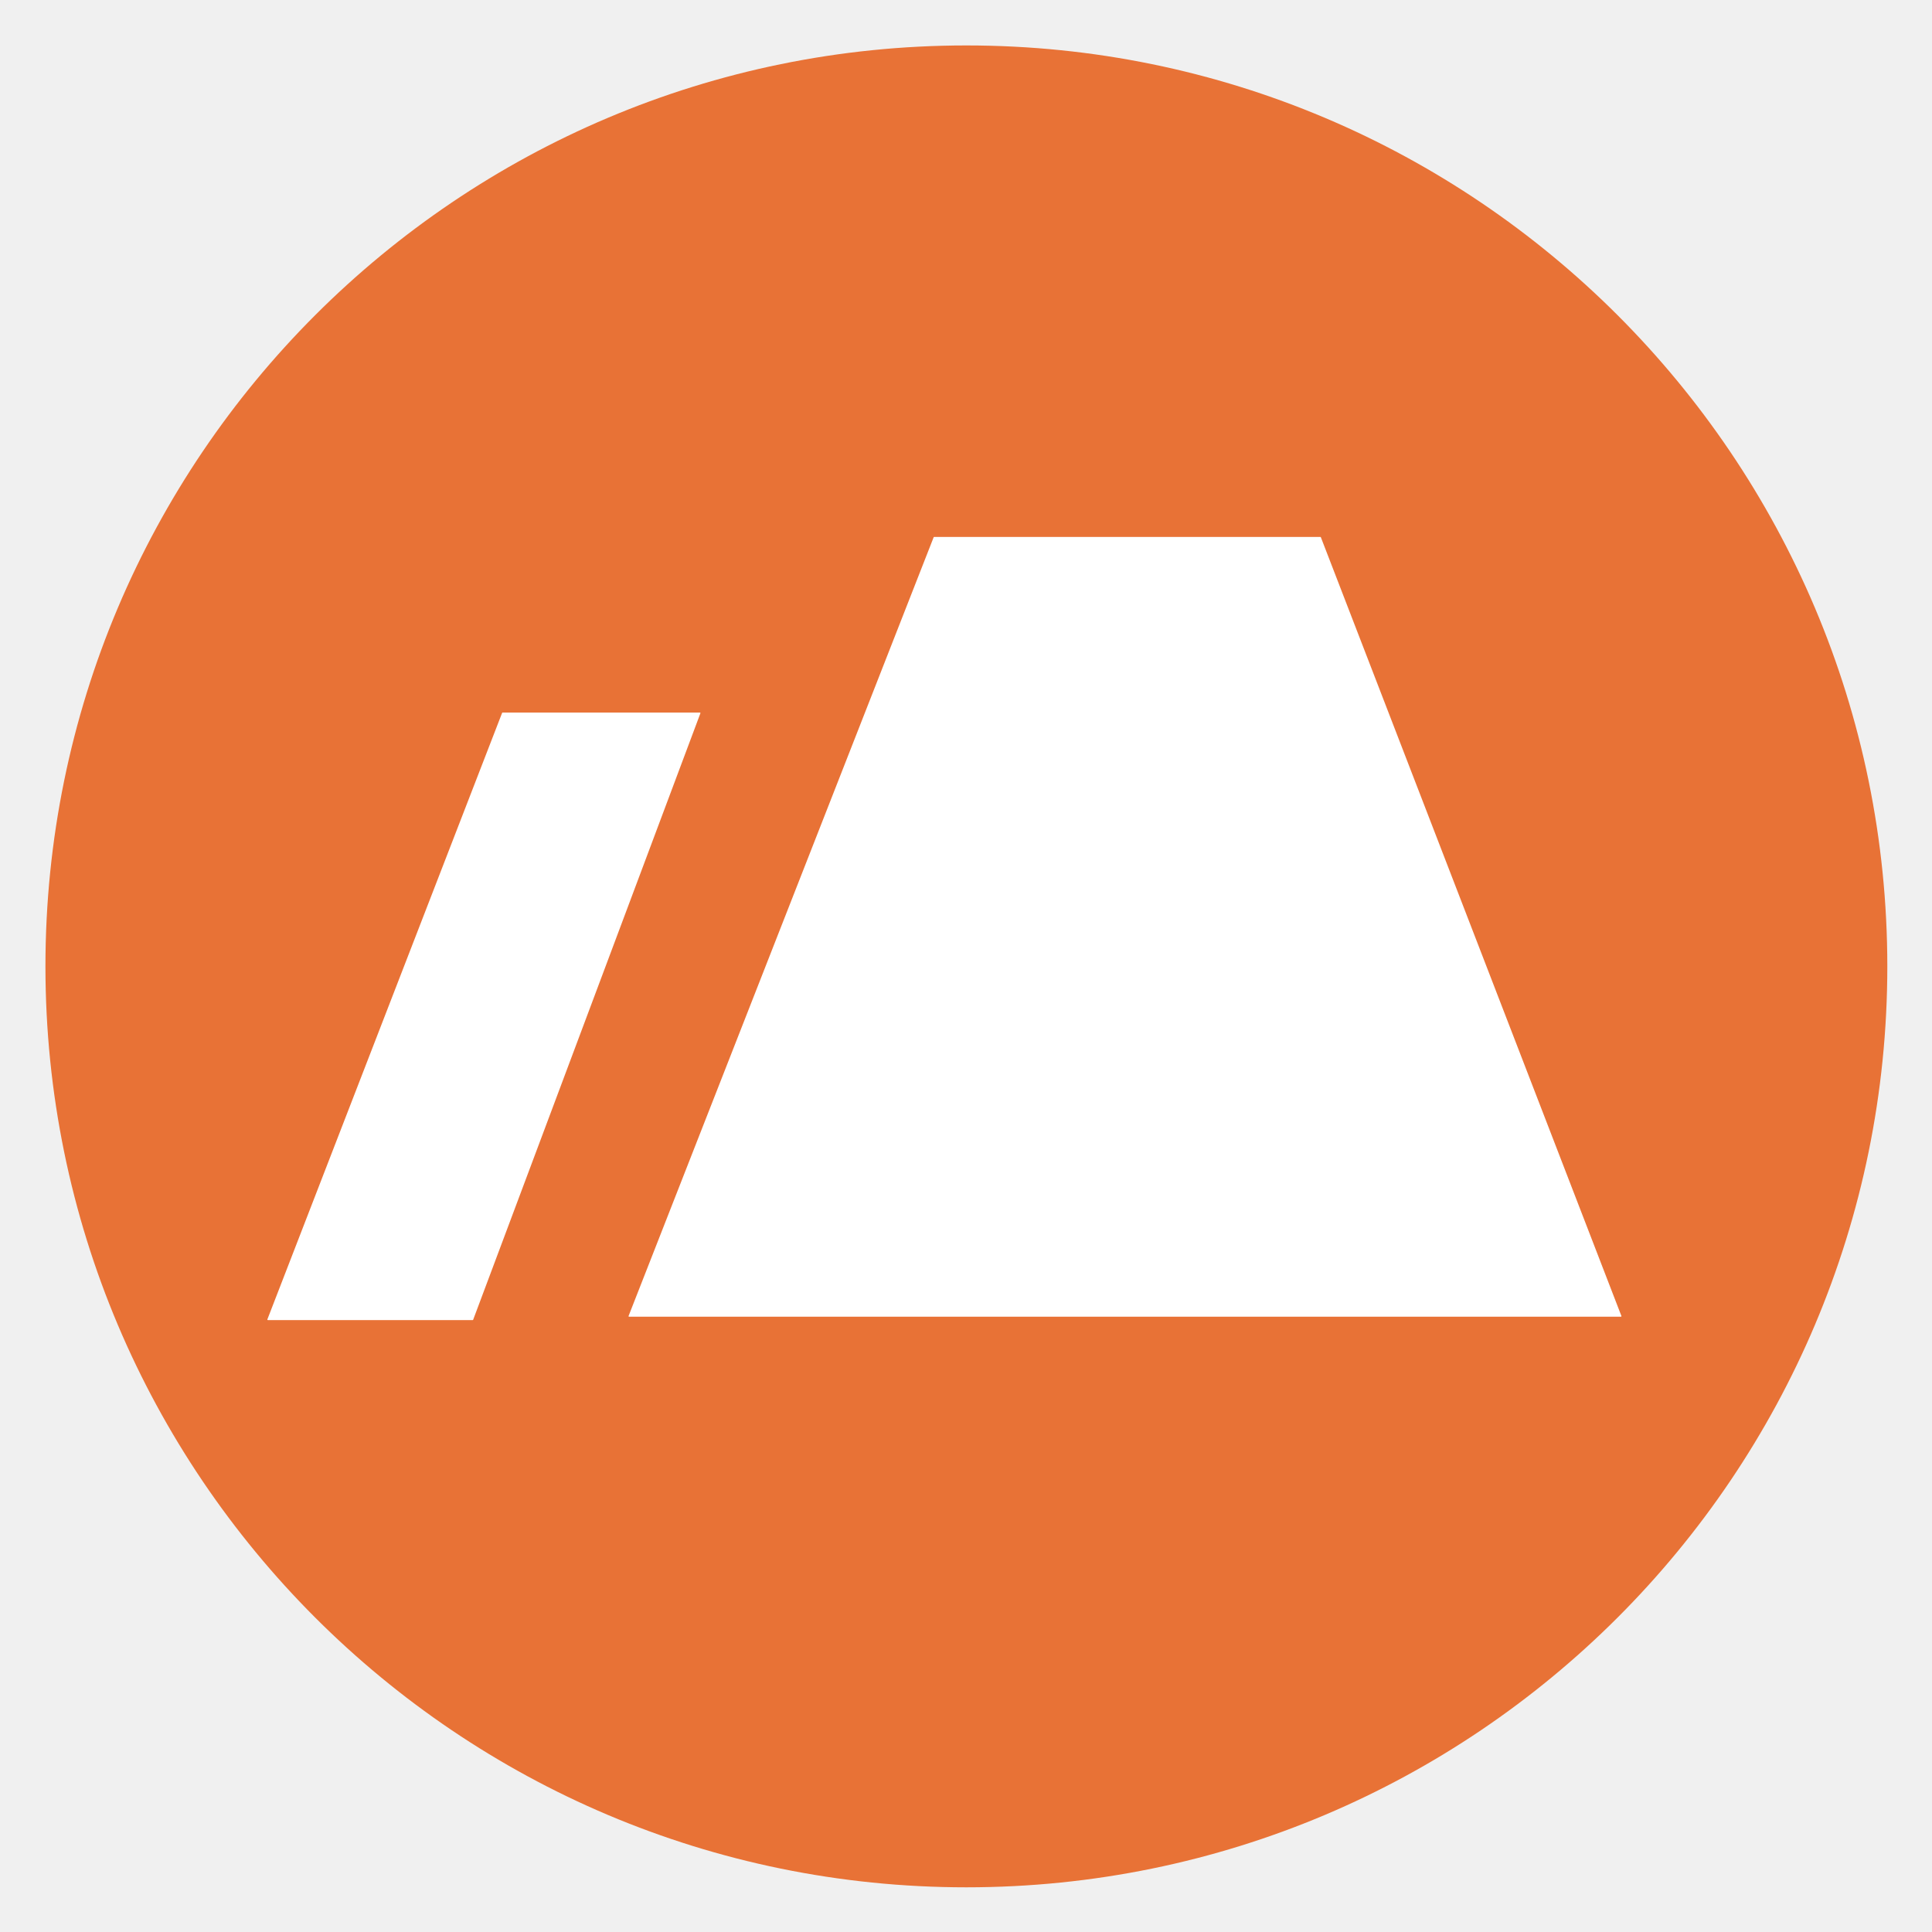
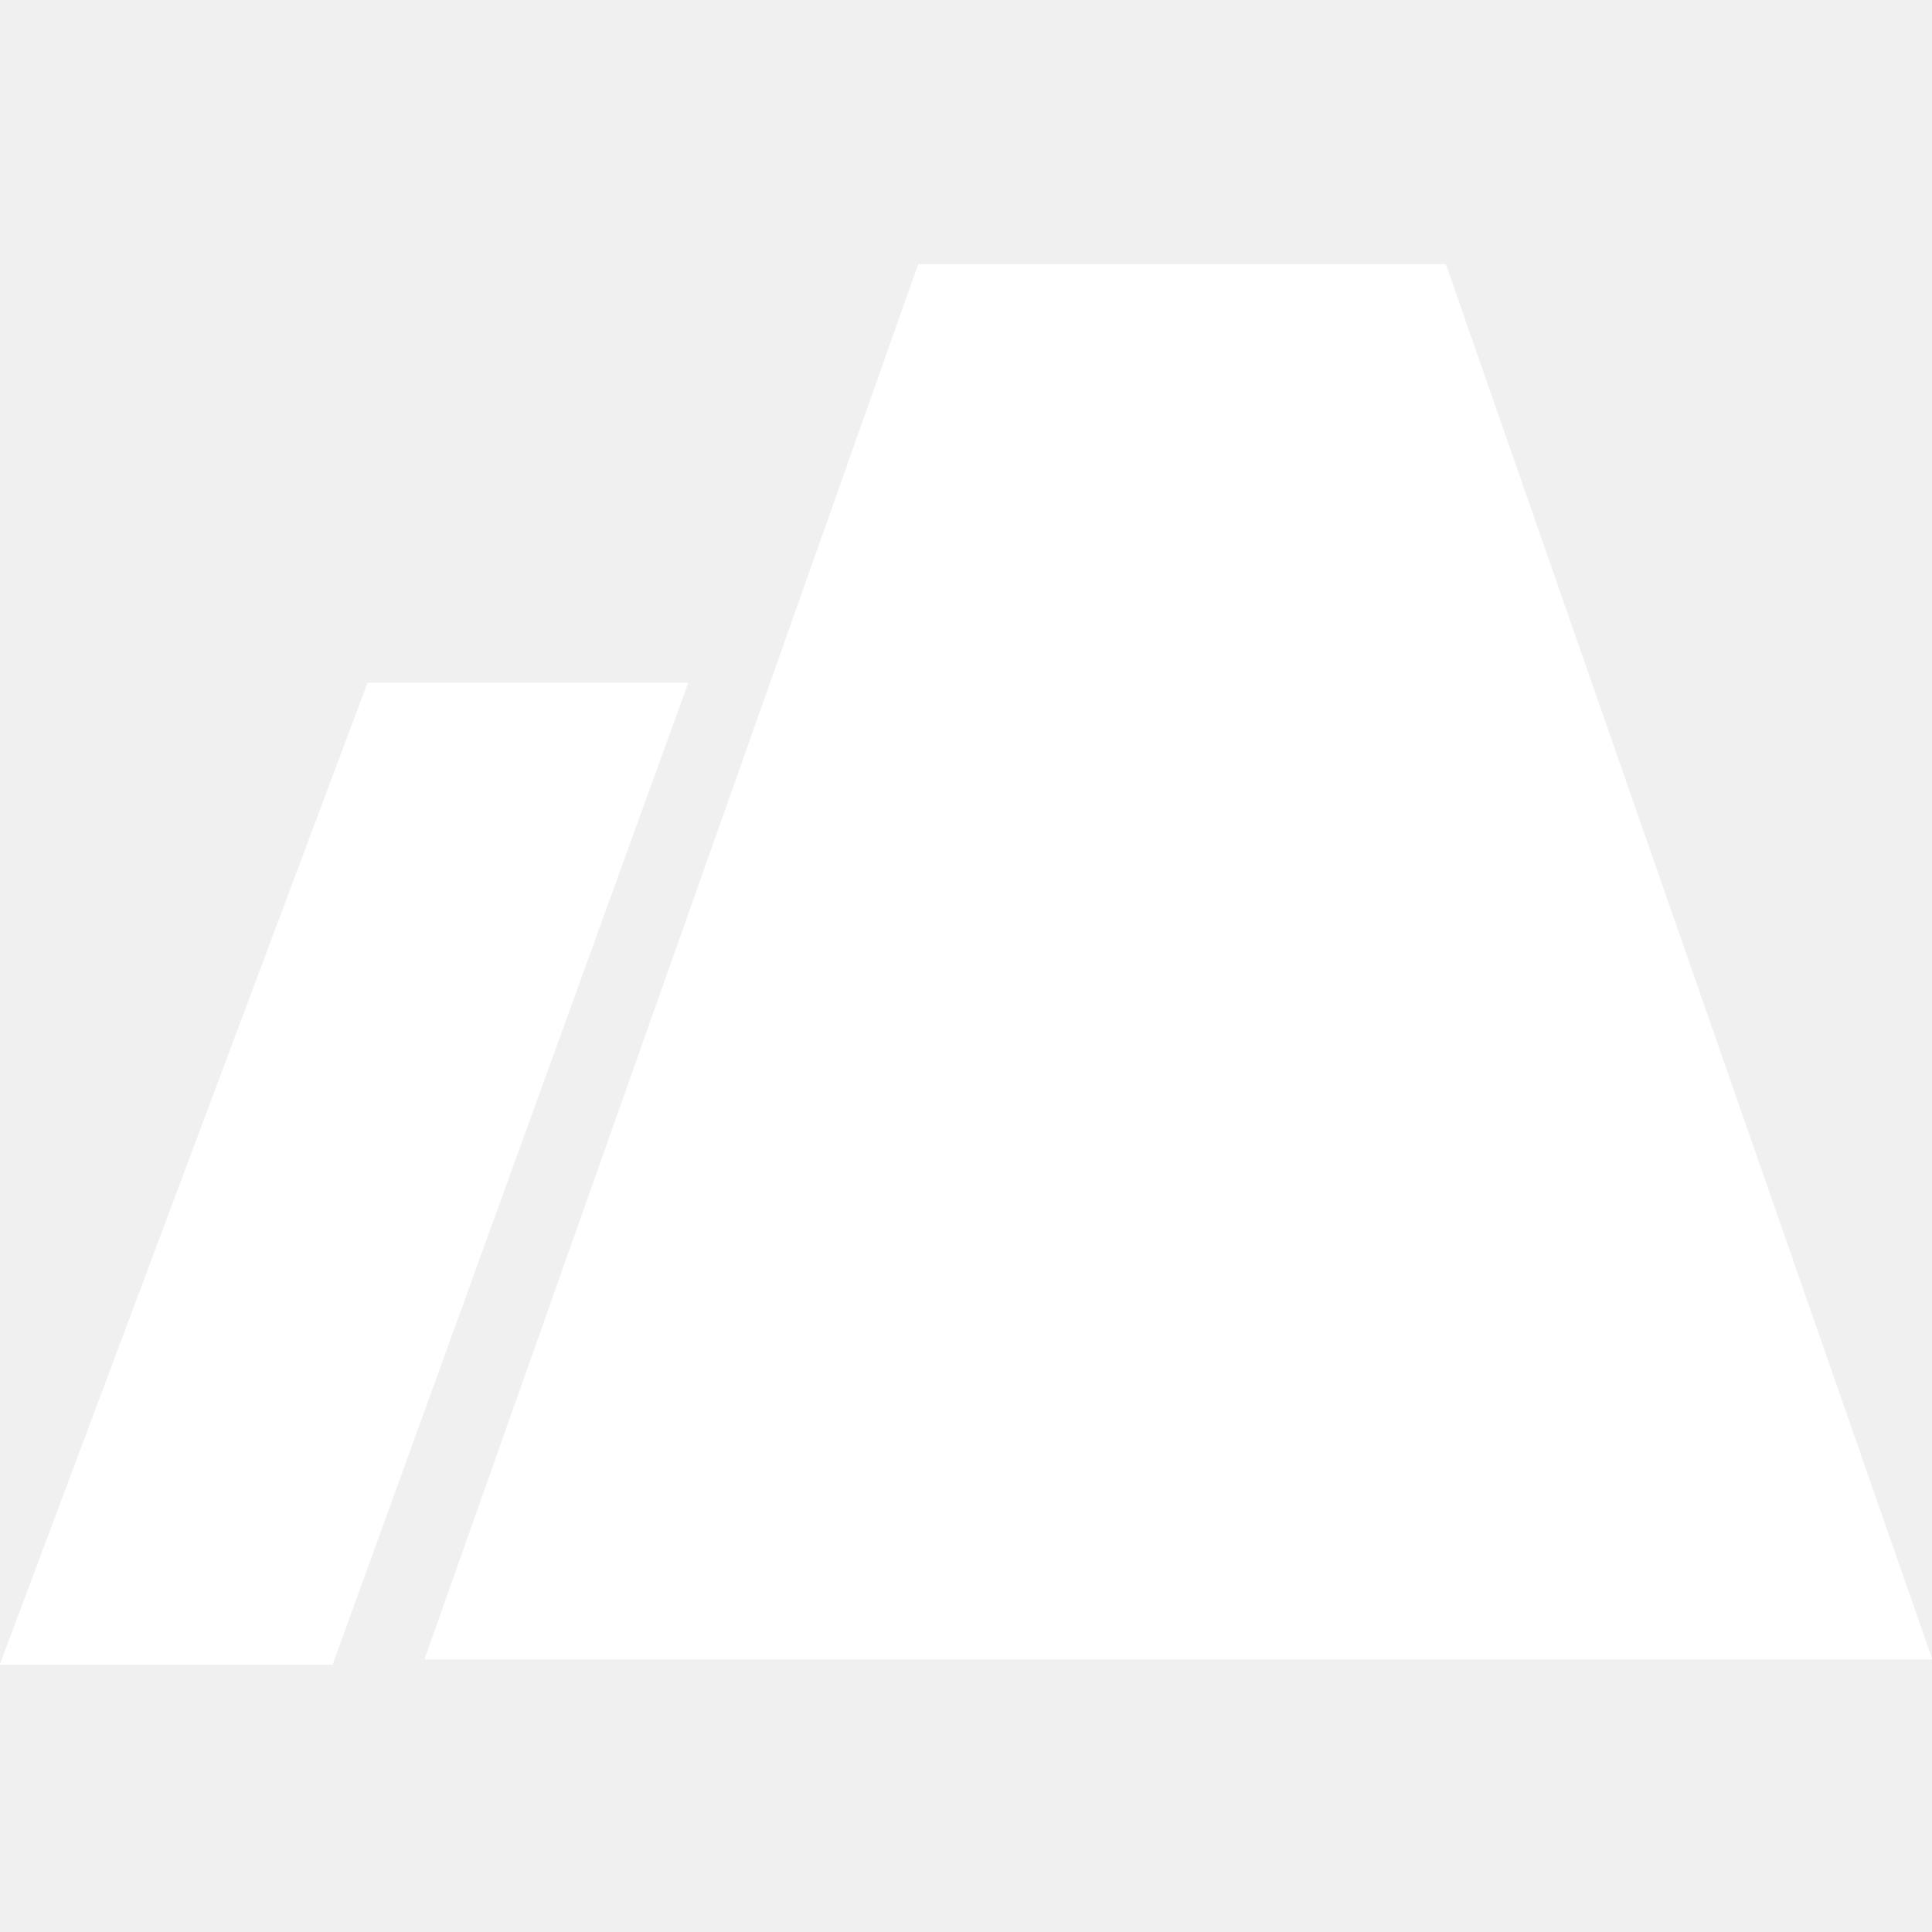
- <svg xmlns="http://www.w3.org/2000/svg" version="1.1" id="Capa_1" x="0px" y="0px" viewBox="0 0 255.1 255.1" style="enable-background:new 0 0 255.1 255.1;" xml:space="preserve">
-   <style type="text/css">
- 	.st0{fill:#E87236;}
- 	.st1{fill-rule:evenodd;clip-rule:evenodd;fill:#FFFFFF;}
- </style>
-   <circle class="st0" cx="127.6" cy="127.6" r="121.6" />
-   <path class="st1" d="M83.051,173.856c-0.043,0-0.073-0.042-0.059-0.083L123.28,70.938c0.009-0.025,0.032-0.041,0.059-0.041h51.007  c0.026,0,0.05,0.017,0.059,0.042l39.689,102.835c0.014,0.04-0.016,0.082-0.059,0.082H83.051L83.051,173.856z M35.359,174.302  c-0.043,0-0.073-0.043-0.058-0.084l31-80.093c0.009-0.024,0.032-0.04,0.058-0.04h26.067c0.043,0,0.073,0.043,0.058,0.083  l-30.009,80.093c-0.009,0.024-0.032,0.041-0.058,0.041H35.359z" />
+ <svg xmlns="http://www.w3.org/2000/svg" width="512" height="512" viewBox="0 0 512 512" fill="none">
+   <path fill-rule="evenodd" clip-rule="evenodd" d="M112.764 439.754C112.625 439.754 112.528 439.617 112.574 439.486L243.289 70.134C243.318 70.054 243.394 70 243.479 70H383.021C383.106 70 383.183 70.054 383.211 70.135L511.987 439.487C512.032 439.618 511.935 439.754 511.797 439.754H116.692H112.764ZM0.201 441.199C0.061 441.199 -0.036 441.059 0.013 440.928L97.353 181.056C97.382 180.977 97.457 180.925 97.541 180.925H182.118C182.258 180.925 182.355 181.064 182.307 181.195L88.182 441.067C88.153 441.146 88.078 441.199 87.993 441.199H0.201Z" fill="white" />
</svg>
